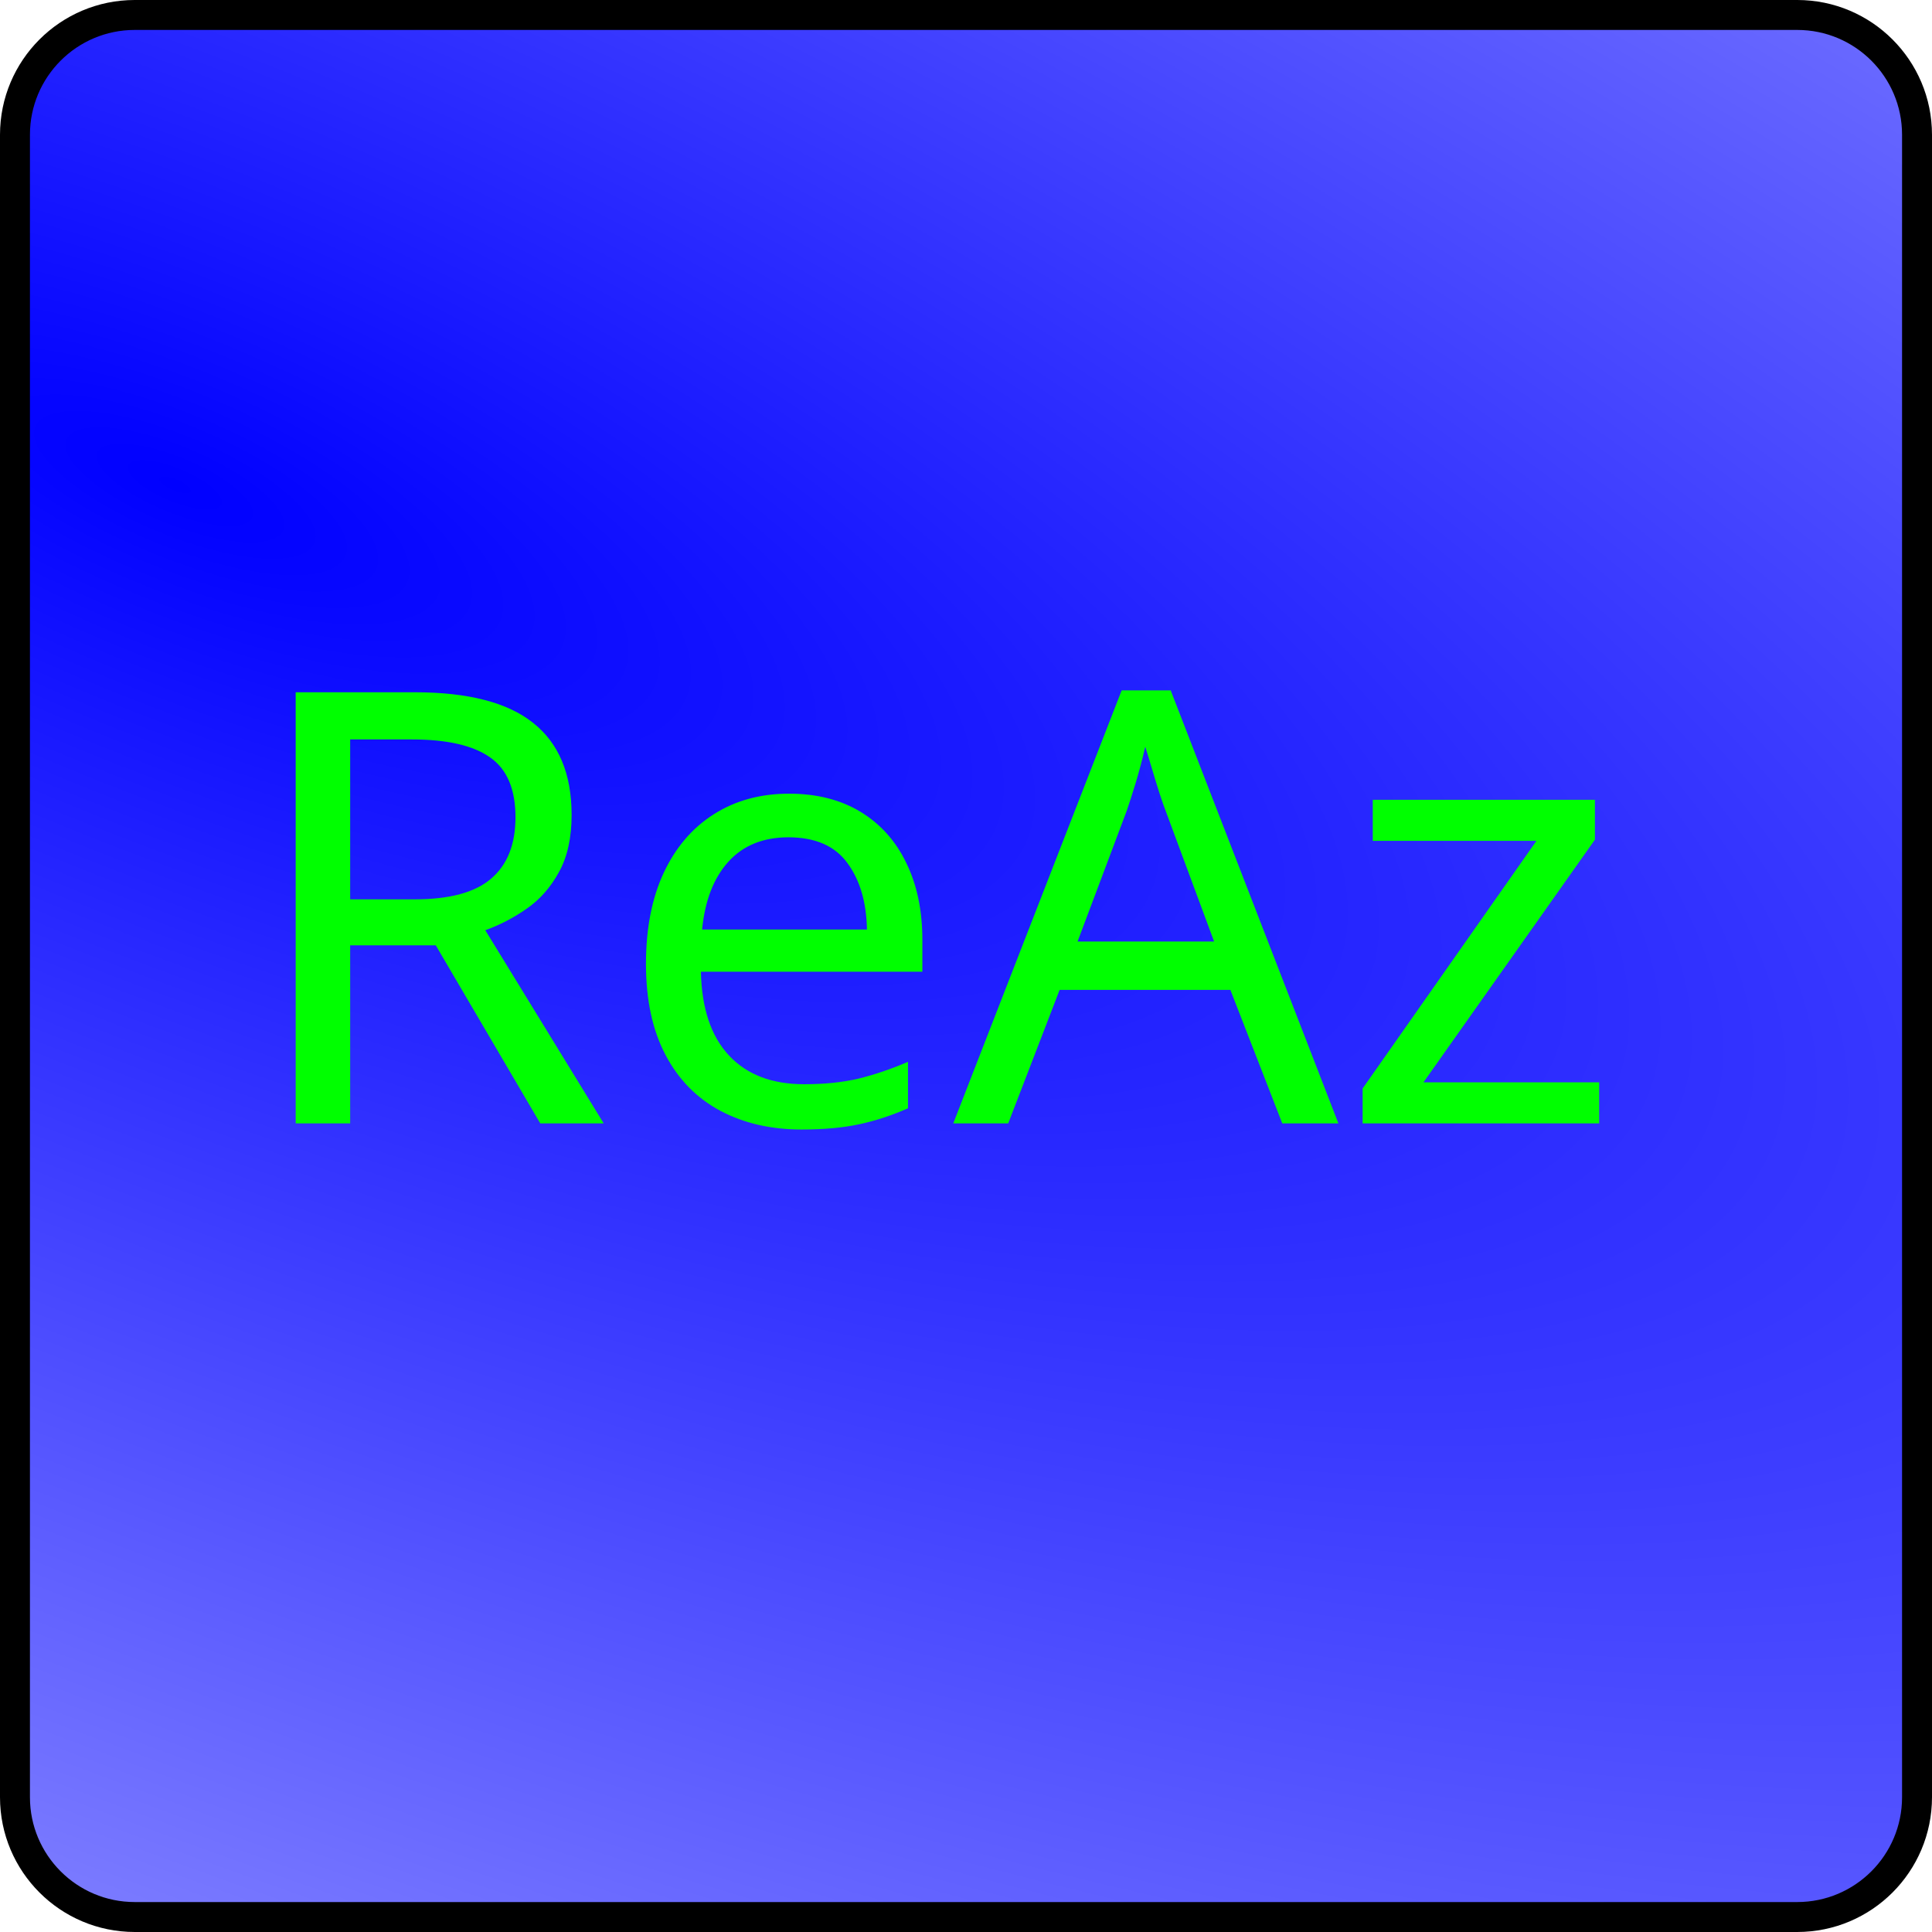
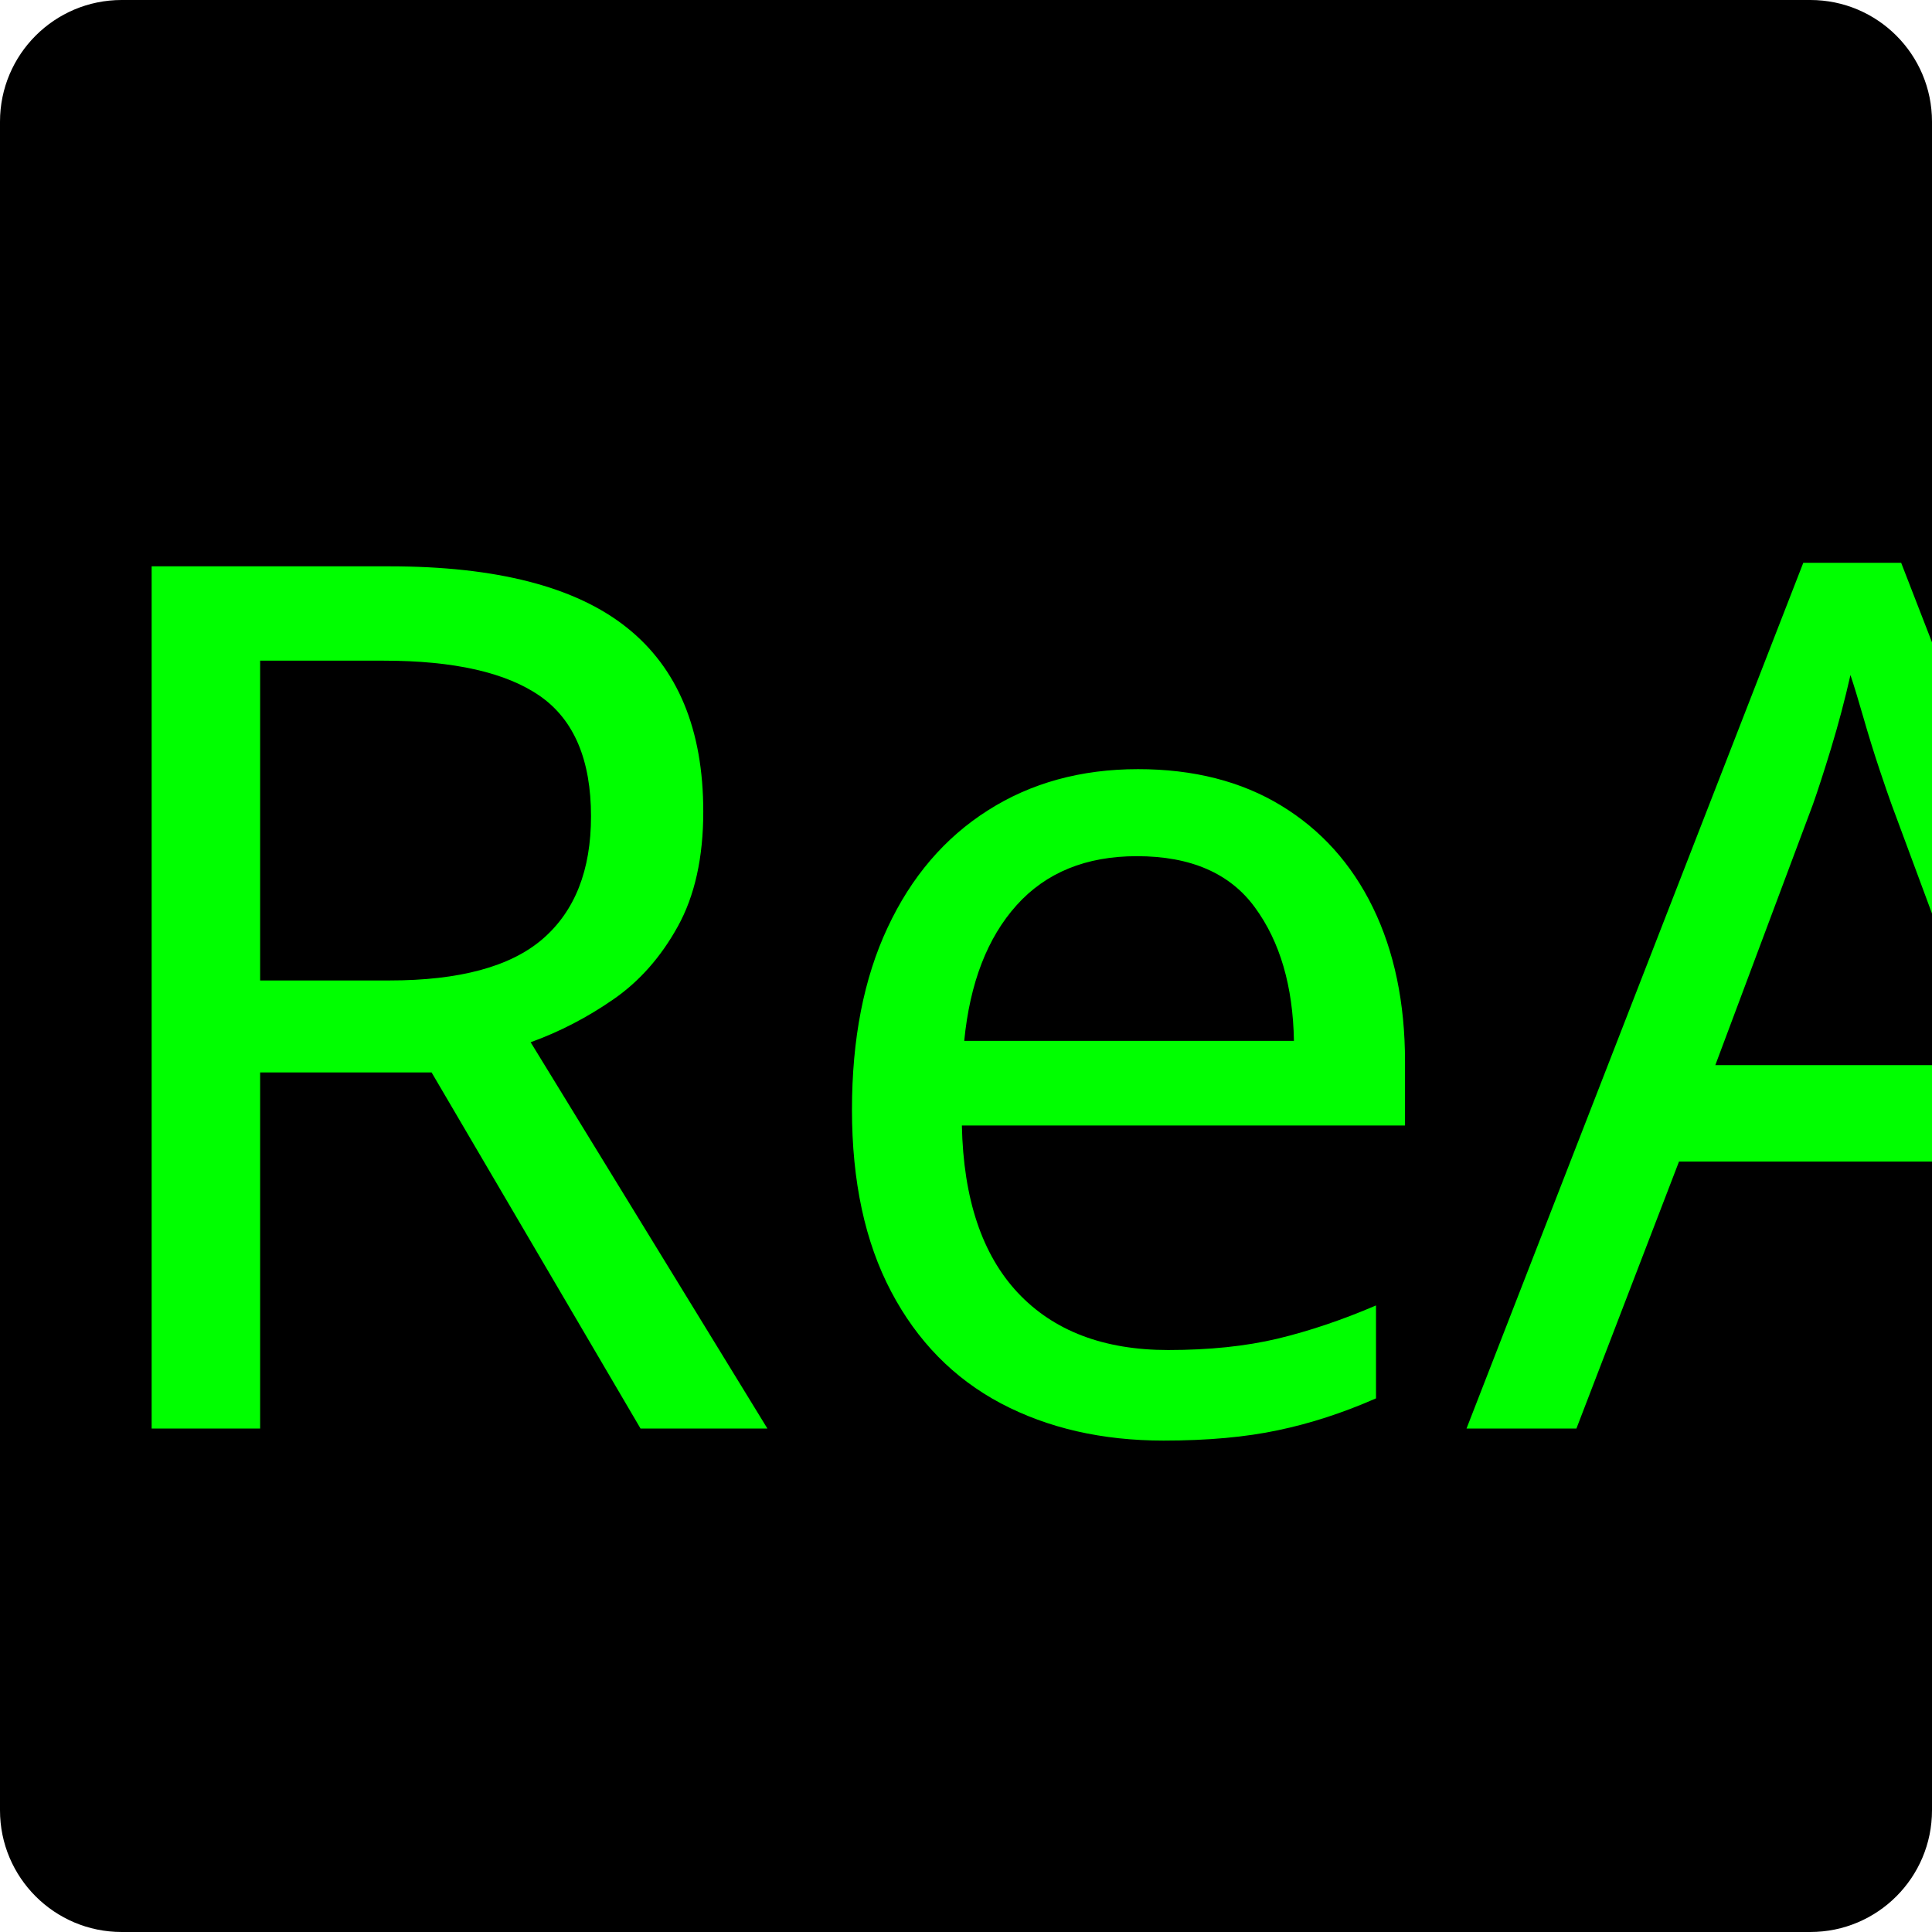
- <svg xmlns="http://www.w3.org/2000/svg" xmlns:xlink="http://www.w3.org/1999/xlink" width="128" height="128" viewBox="0 0 128 128" id="svg2" version="1.1">
-   <defs id="defs4">
-     <linearGradient id="linearGradient4138">
-       <stop style="stop-color:#0000ff;stop-opacity:1;" offset="0" id="stop4140" />
-       <stop style="stop-color:#0000ff;stop-opacity:0;" offset="1" id="stop4142" />
-     </linearGradient>
-     <radialGradient xlink:href="#linearGradient4138" id="radialGradient4148" cx="43.9" cy="976.057" fx="43.9" fy="976.057" r="63.5" gradientUnits="userSpaceOnUse" gradientTransform="matrix(8.243886,3.433472,-1.127039,2.70606,749.6961,-1835.531)" />
-   </defs>
+ <svg xmlns="http://www.w3.org/2000/svg" width="128" height="128" viewBox="0 0 128 128" id="svg2" version="1.1">
+   <defs id="defs4" />
  <g id="layer1" transform="translate(0,-924.3622)">
-     <rect style="fill:url(#radialGradient4148);fill-opacity:1;fill-rule:evenodd;stroke:#000000;stroke-width:1.984;stroke-linecap:butt;stroke-linejoin:miter;stroke-miterlimit:4;stroke-dasharray:none;stroke-opacity:1" id="rect3336" width="126.016" height="126.016" x="0.992" y="925.354" rx="7.938" ry="7.938" />
-     <text xml:space="preserve" style="font-style:normal;font-weight:normal;font-size:40px;line-height:125%;font-family:sans-serif;letter-spacing:0px;word-spacing:0px;fill:#00ff00;fill-opacity:1;stroke:none;stroke-width:1px;stroke-linecap:butt;stroke-linejoin:miter;stroke-opacity:1;" x="15.714" y="998.791" id="text4150">
-       <tspan id="tspan4152" x="15.714" y="998.791">ReAz</tspan>
+     <rect style="fill:#000000;fill-opacity:1;fill-rule:evenodd;stroke:none;stroke-width:1.984;stroke-linecap:butt;stroke-linejoin:miter;stroke-miterlimit:4;stroke-dasharray:none;stroke-opacity:1" id="rect3336" width="128" height="128" x="0" y="924.362" rx="8.063" ry="8.063" />
+     <text xml:space="preserve" style="font-style:normal;font-variant:normal;font-weight:normal;font-stretch:condensed;font-size:45px;line-height:125%;font-family:'Agency FB';-inkscape-font-specification:'Agency FB Condensed';letter-spacing:0px;word-spacing:0px;fill:#00ff00;fill-opacity:1;stroke:none;stroke-width:1px;stroke-linecap:butt;stroke-linejoin:miter;stroke-opacity:1" x="2.281" y="1019.007" id="text4150">
+       <tspan id="tspan4152" x="2.281" y="1019.007" style="font-size:80px">ReAz</tspan>
    </text>
  </g>
</svg>
